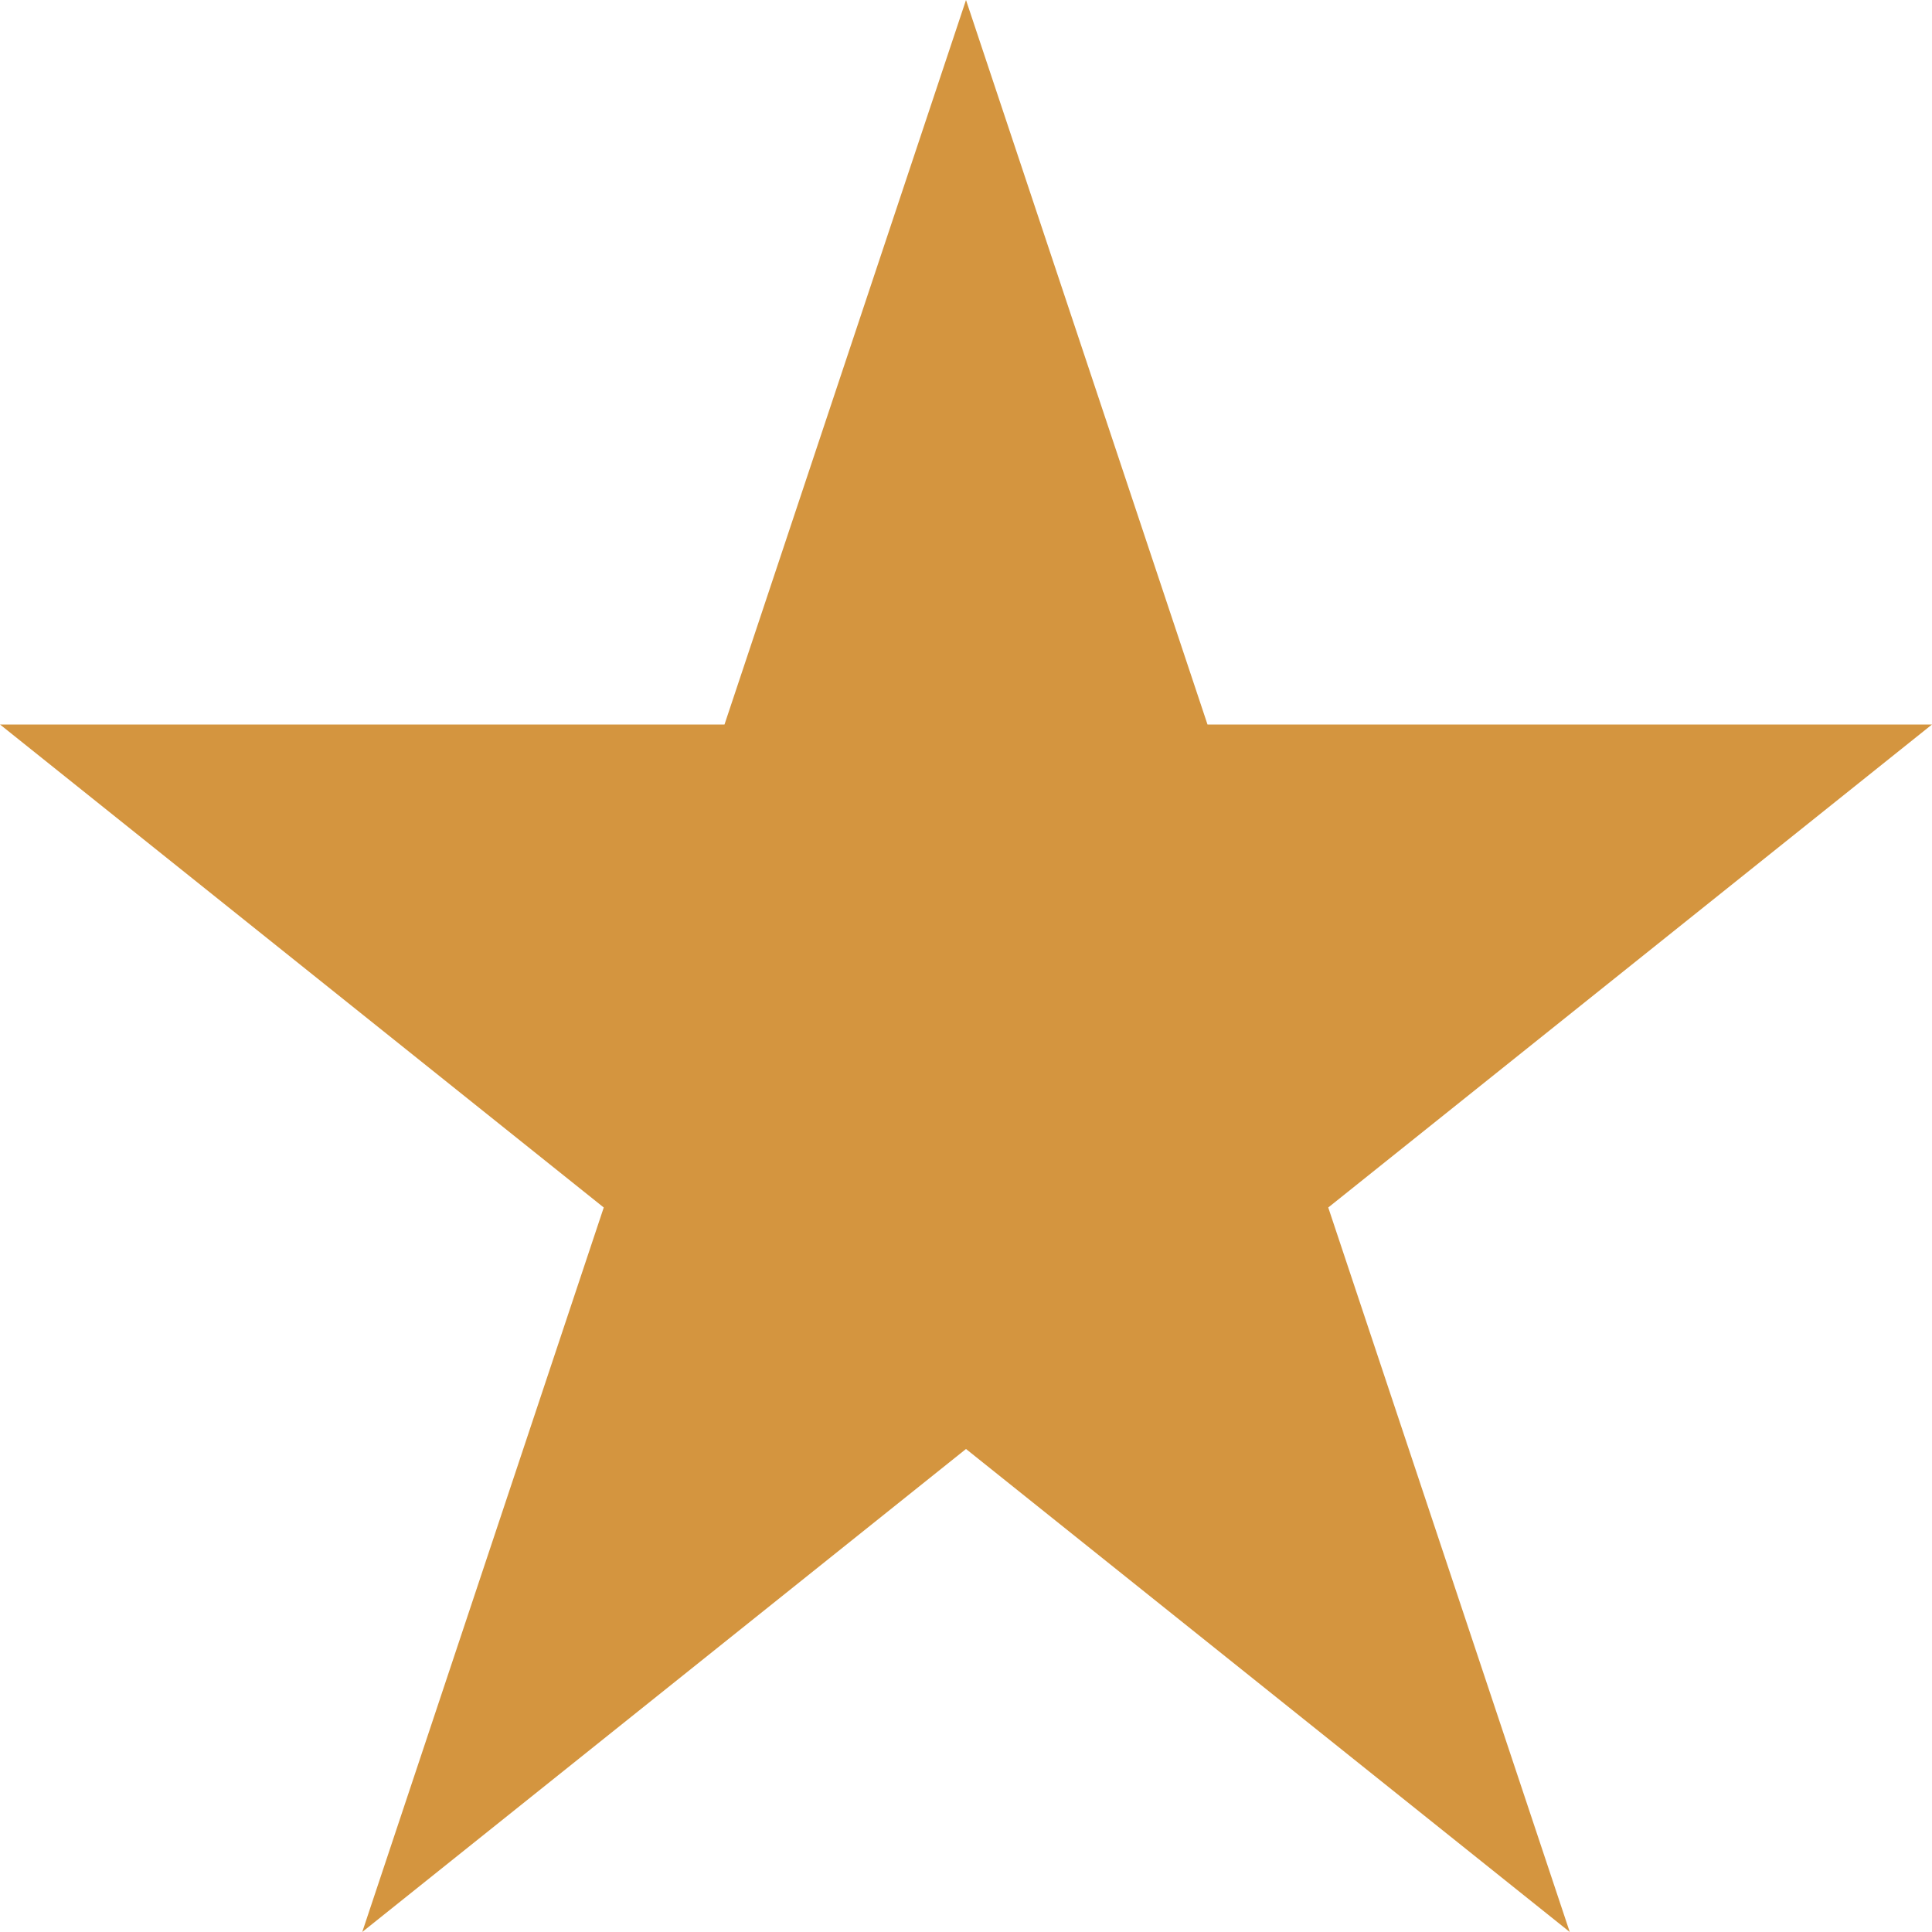
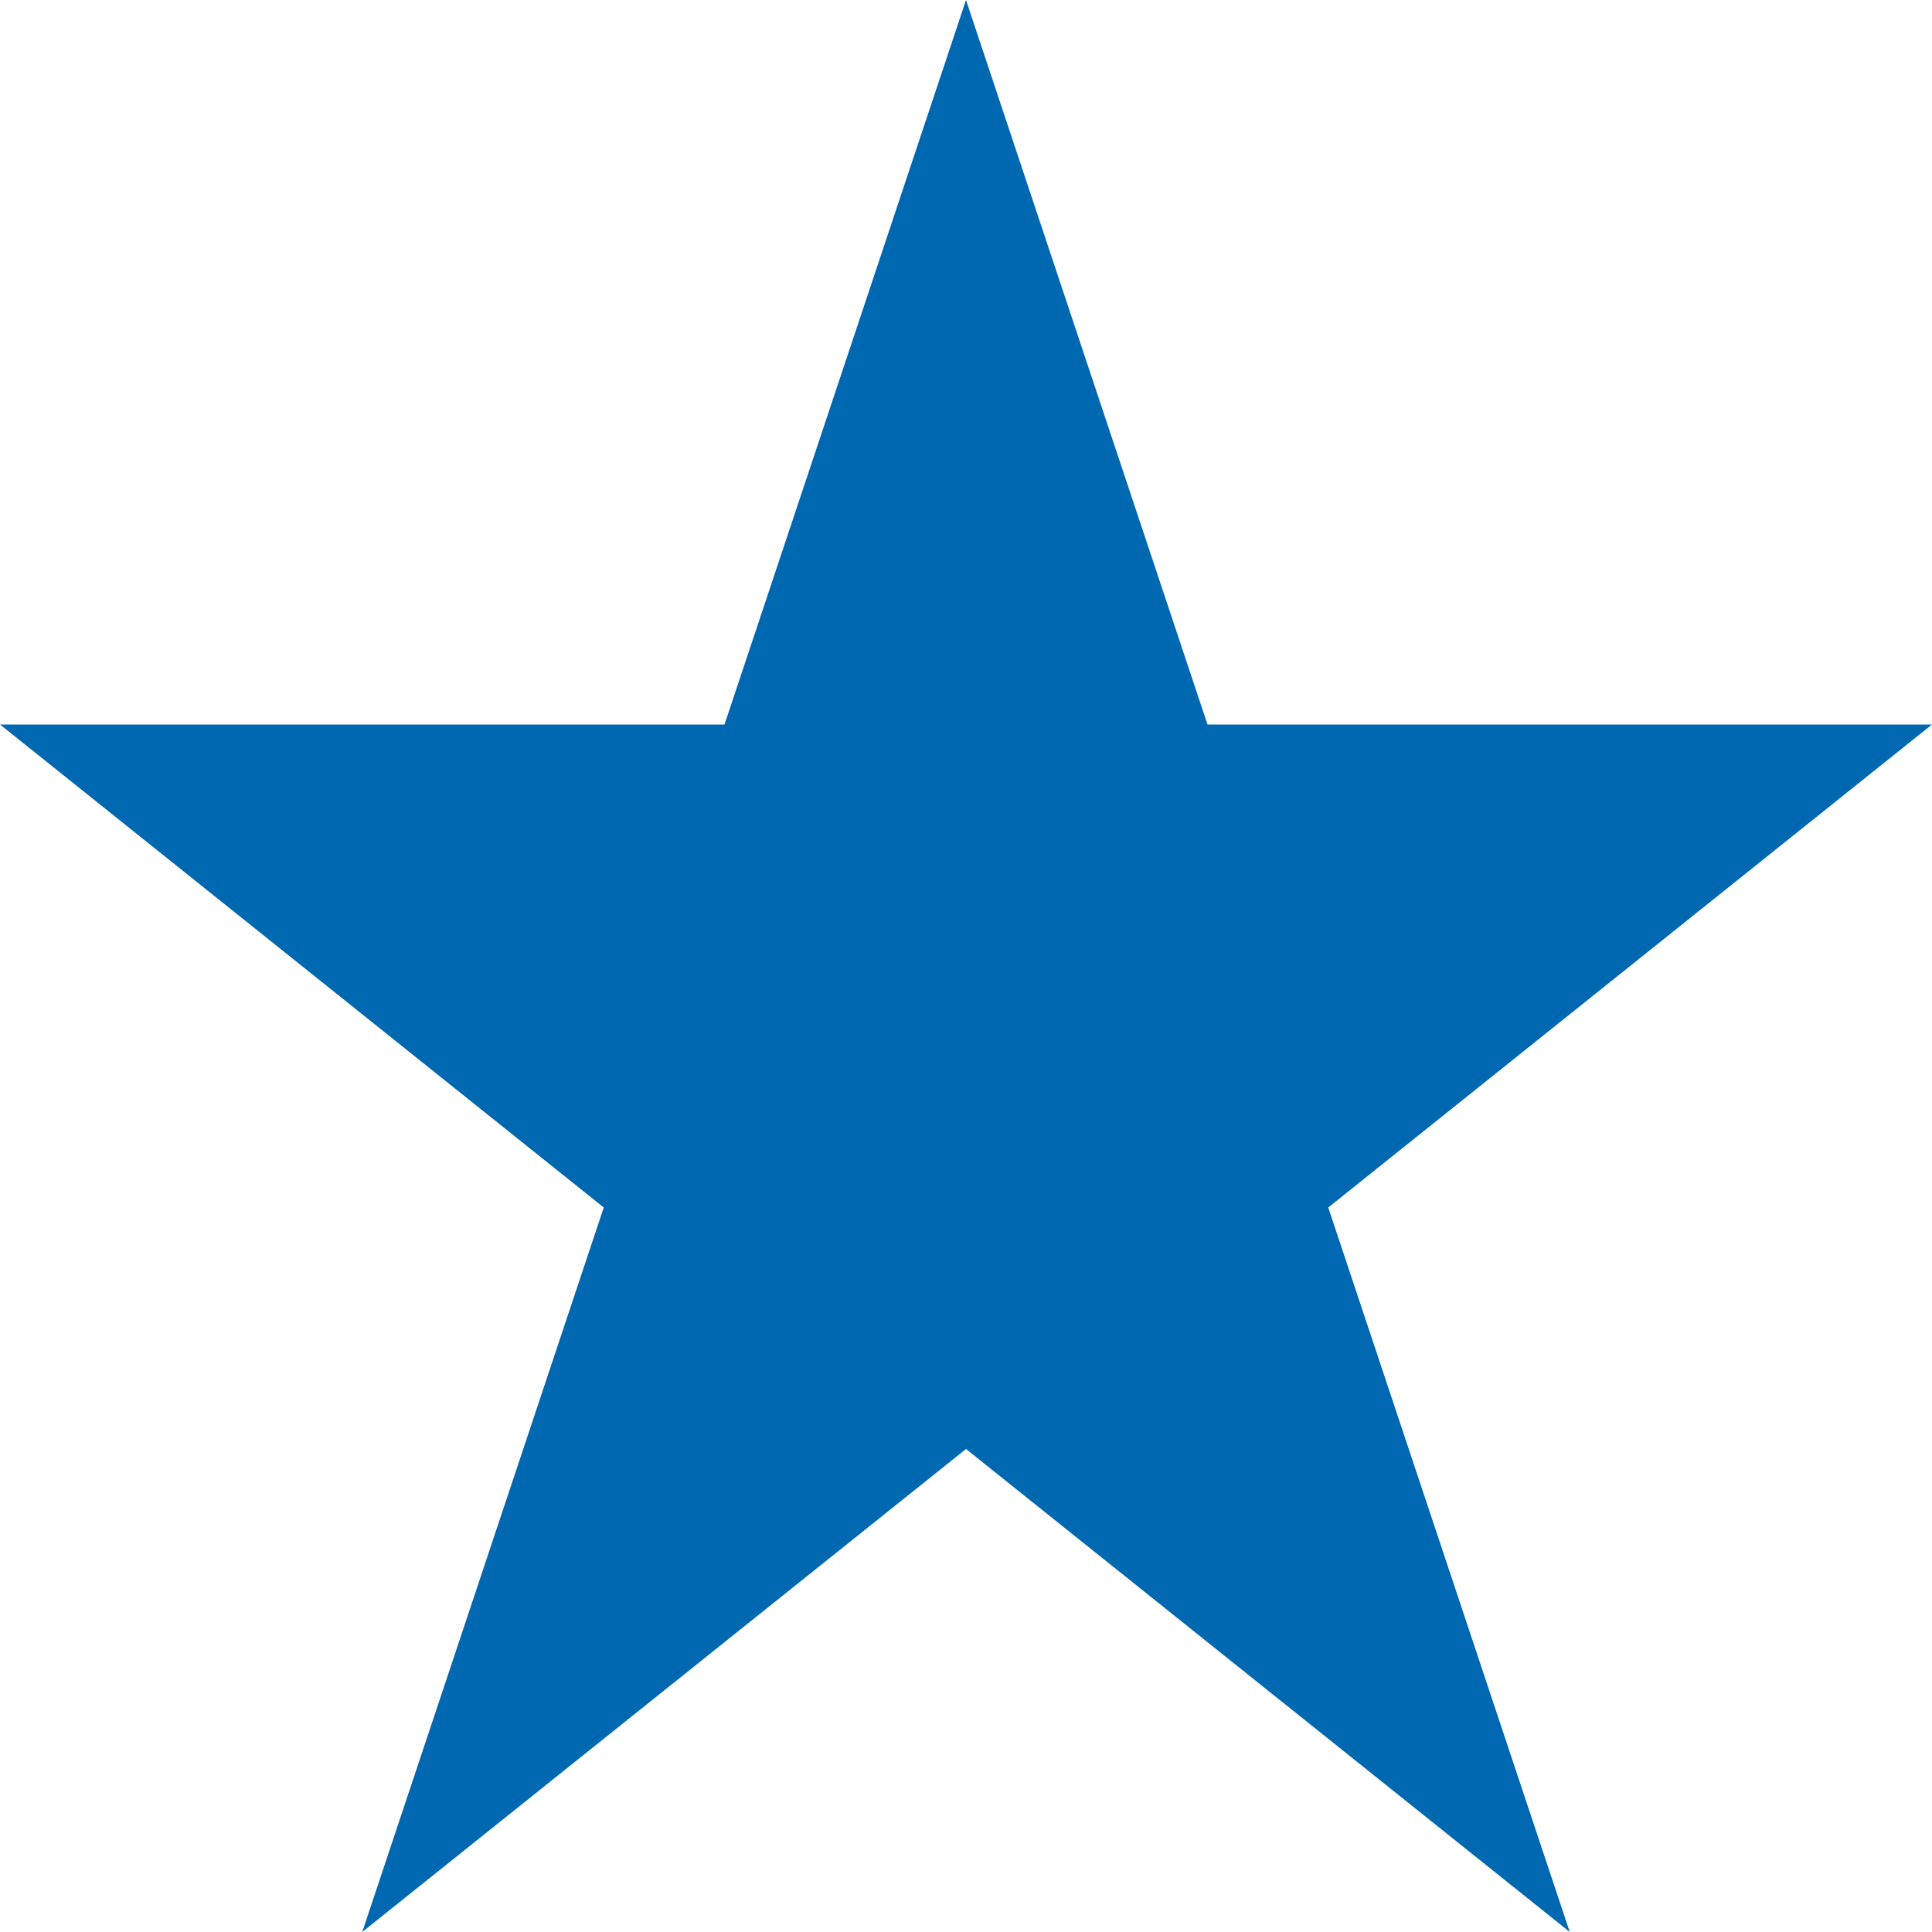
<svg xmlns="http://www.w3.org/2000/svg" id="Layer_1" data-name="Layer 1" width="64" height="64" viewBox="0 0 64 64">
  <defs>
-     <style>.cls-1{fill:#d4953f;}</style>
+     <style>.cls-1{fill:#0067B1;}</style>
  </defs>
  <path class="cls-1" d="M32,0L24,24H0L20,40,12,64,32,48,52,64,44,40,64,24H40Z" />
</svg>
